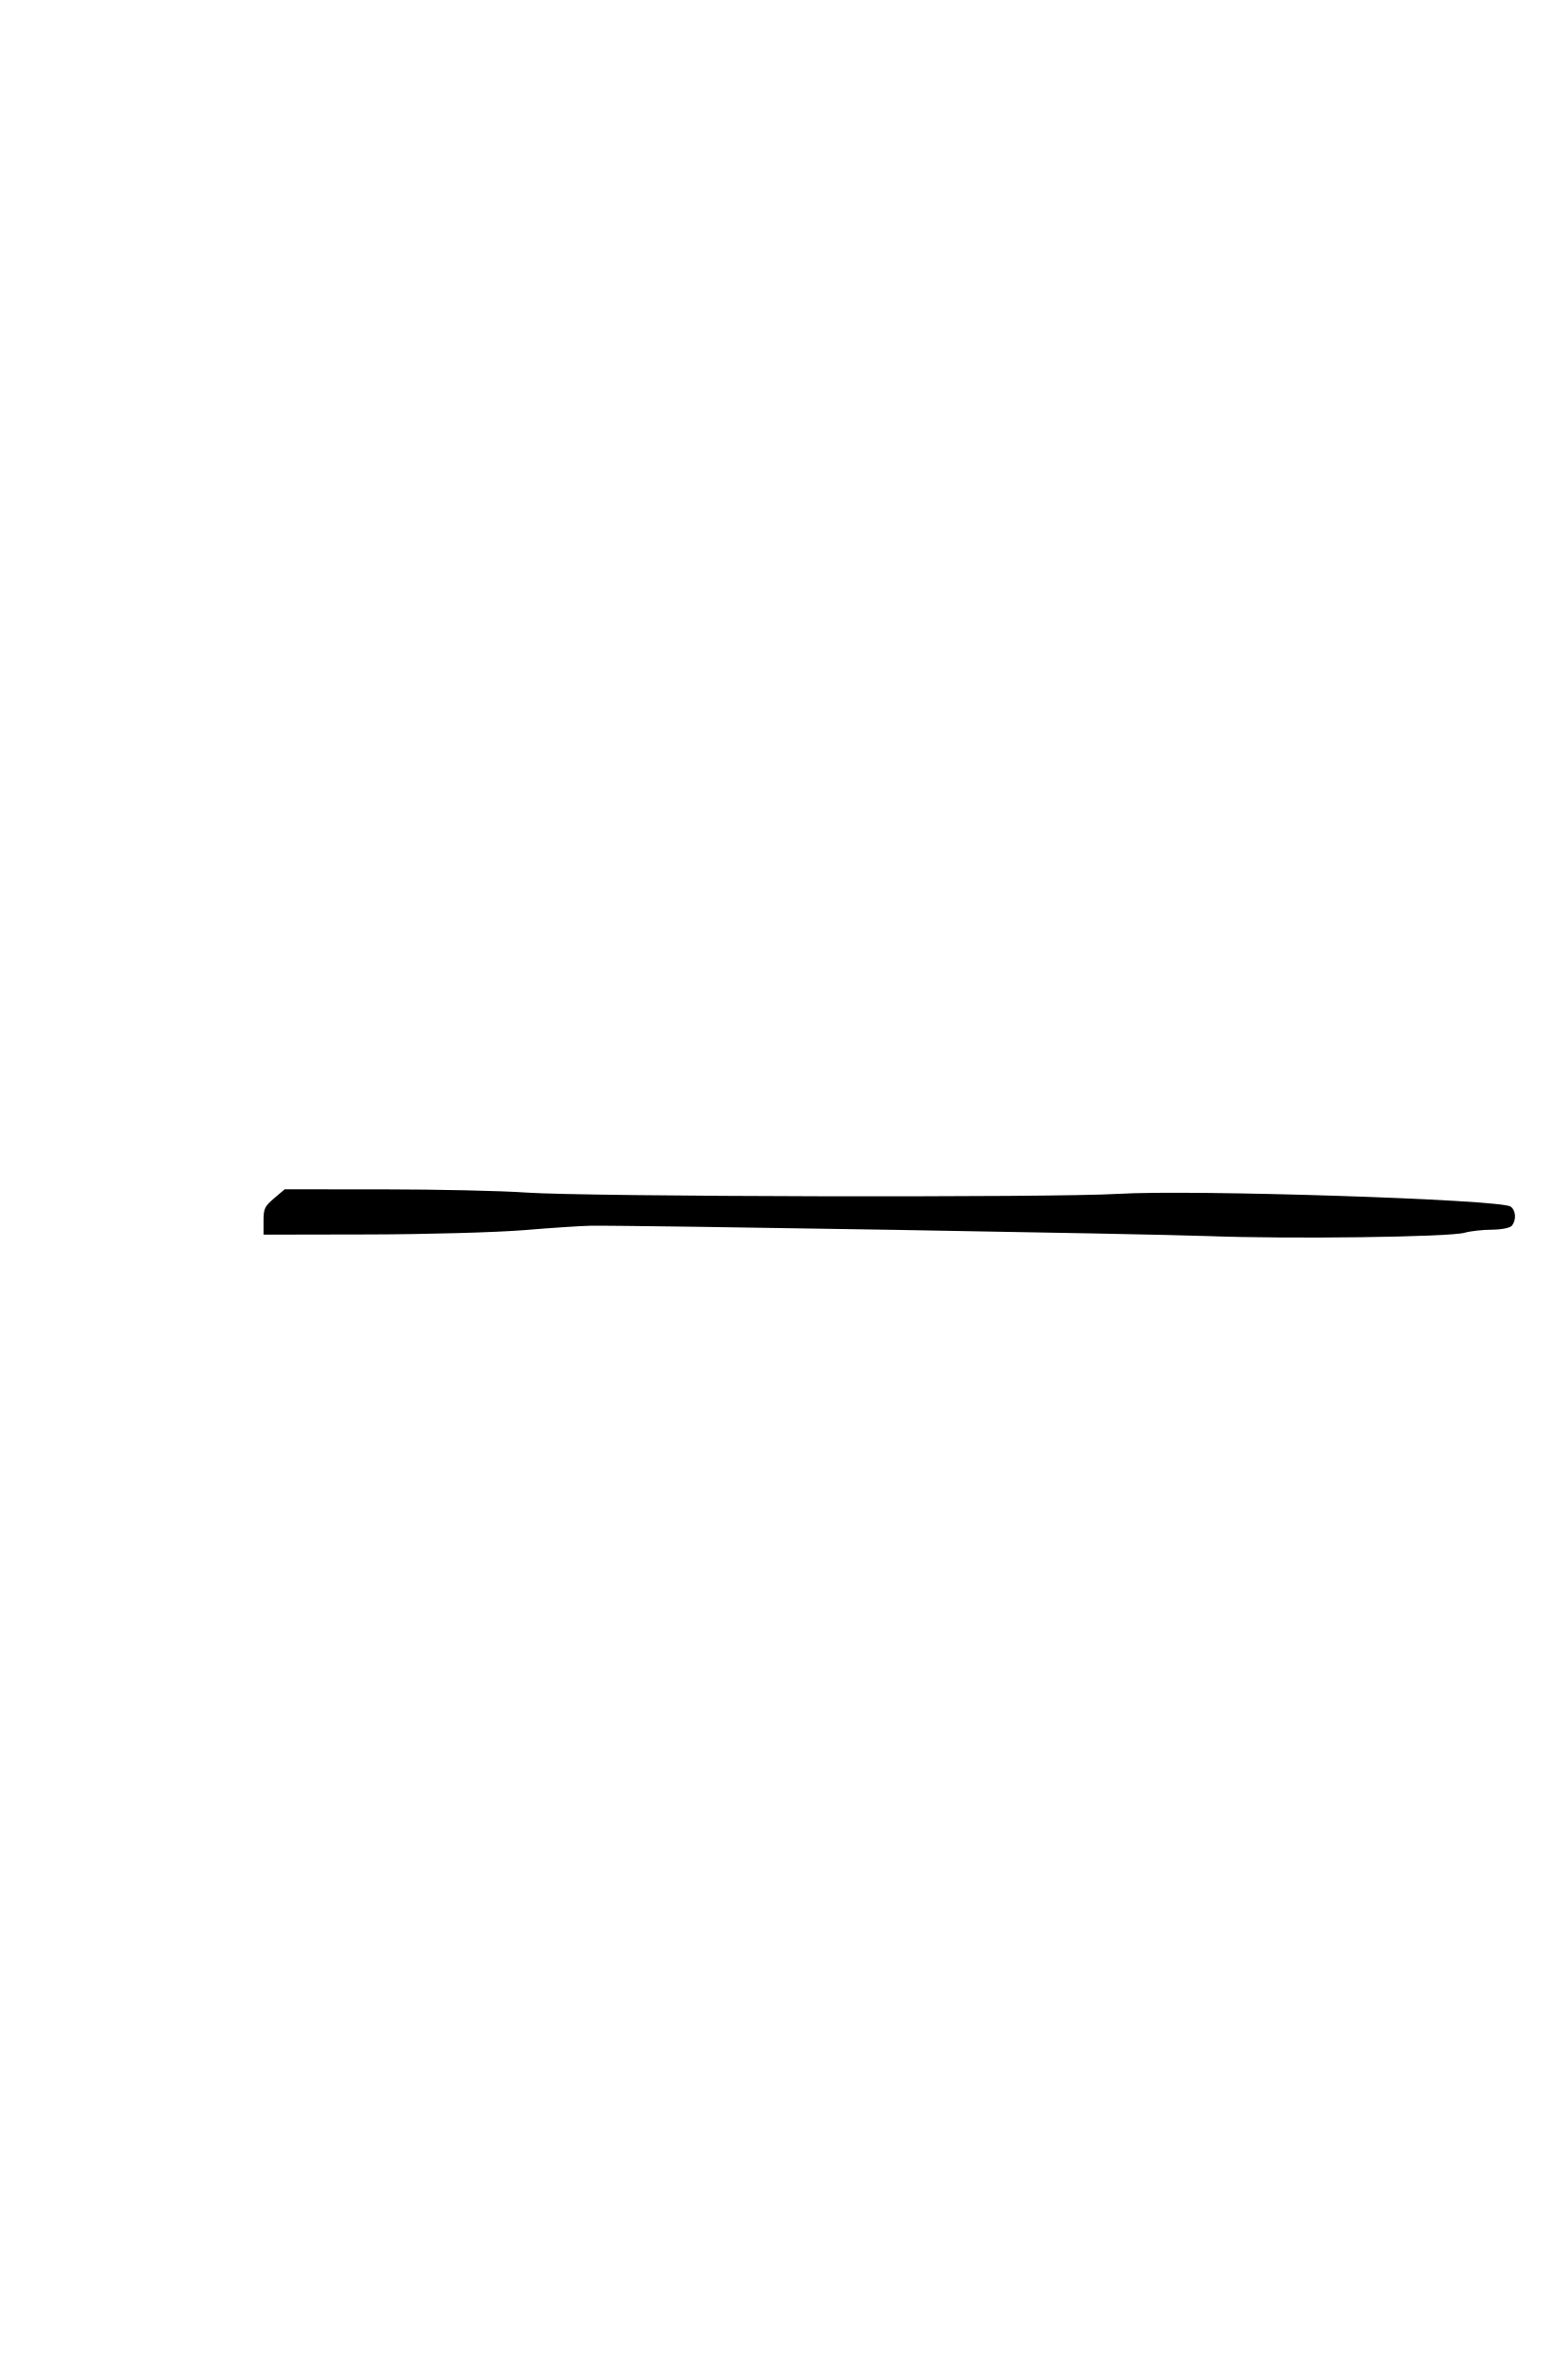
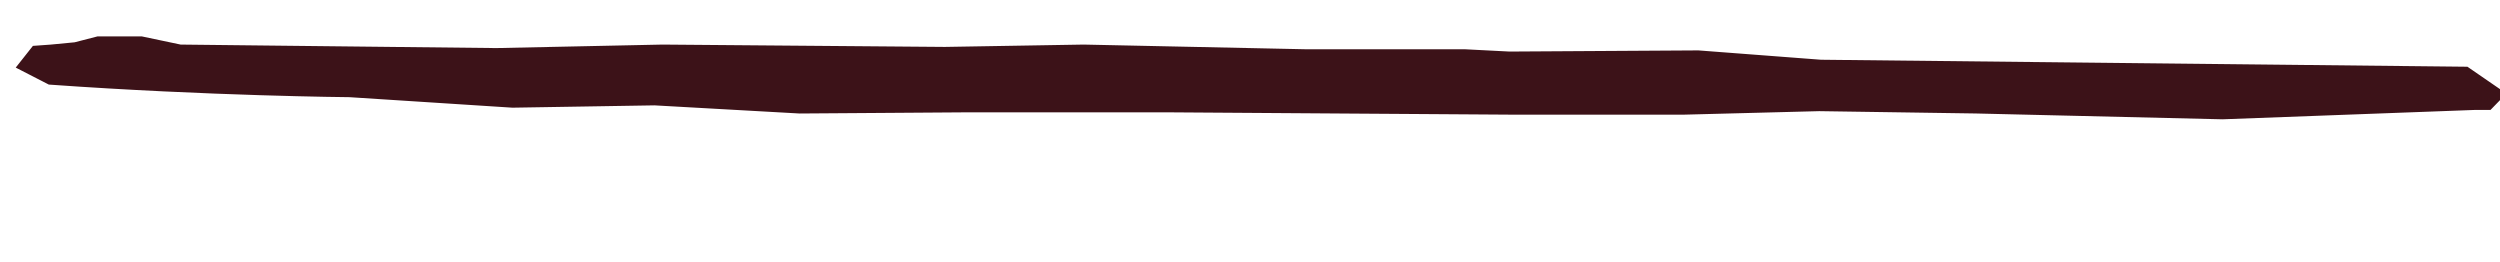
- <svg xmlns="http://www.w3.org/2000/svg" id="svg8" version="1.1" viewBox="0 0 197 107" height="107px" width="70px">
+ <svg xmlns="http://www.w3.org/2000/svg" id="svg8" version="1.1" viewBox="0 0 79.789 8.354" height="8.354mm" width="79.789mm">
  <defs id="defs2" />
-   <g id="layer1">
-     <path id="path863" d="m 152.812,59.329 c -7.648,-0.291 -72.214,-1.373 -78.057,-1.308 -1.08,0.012 -4.836,0.26 -8.346,0.55 -3.51,0.291 -12.384,0.539 -19.719,0.553 l -13.337,0.025 -1.18e-4,-1.73 c -1.07e-4,-1.556 0.134,-1.844 1.338,-2.868 l 1.339,-1.138 12.489,0.006 c 6.869,0.003 14.993,0.185 18.053,0.404 7.452,0.532 66.69,0.664 74.948,0.166 9.33,-0.562 48.352,0.701 49.665,1.607 0.661,0.456 0.751,1.663 0.18,2.405 -0.224,0.29 -1.316,0.514 -2.536,0.52 -1.179,0.006 -2.733,0.179 -3.453,0.385 -1.933,0.554 -22.206,0.817 -32.565,0.422 z" style="fill:#000000;stroke-width:0.373" />
+   <g id="layer2">
+     <path style="fill:#3c1218;fill-opacity:1;stroke:#3c1218;stroke-width:0.265px;stroke-linecap:butt;stroke-linejoin:miter;stroke-opacity:1" d="m 1.594,2.569 c 5.085,0.363 9.564,0.4 9.564,0.4 l 5.2,0.335 4.531,-0.074 4.634,0.26 5.252,-0.037 h 3.295 3.295 l 5.406,0.037 5.509,0.037 h 5.458 l 4.325,-0.112 4.994,0.074 7.877,0.186 8.032,-0.298 h 0.463 L 79.789,3.006 78.708,2.262 58.113,2.039 54.2,1.741 l -6.024,0.037 -1.442,-0.074 h -5.097 L 34.584,1.555 30.156,1.63 21.146,1.555 15.843,1.667 9.15,1.593 5.751,1.555 4.516,1.295 h -1.39 l -0.721,0.186 -0.772,0.074 -0.515,0.037 -0.412,0.521 z" id="path26-8" />
  </g>
</svg>
